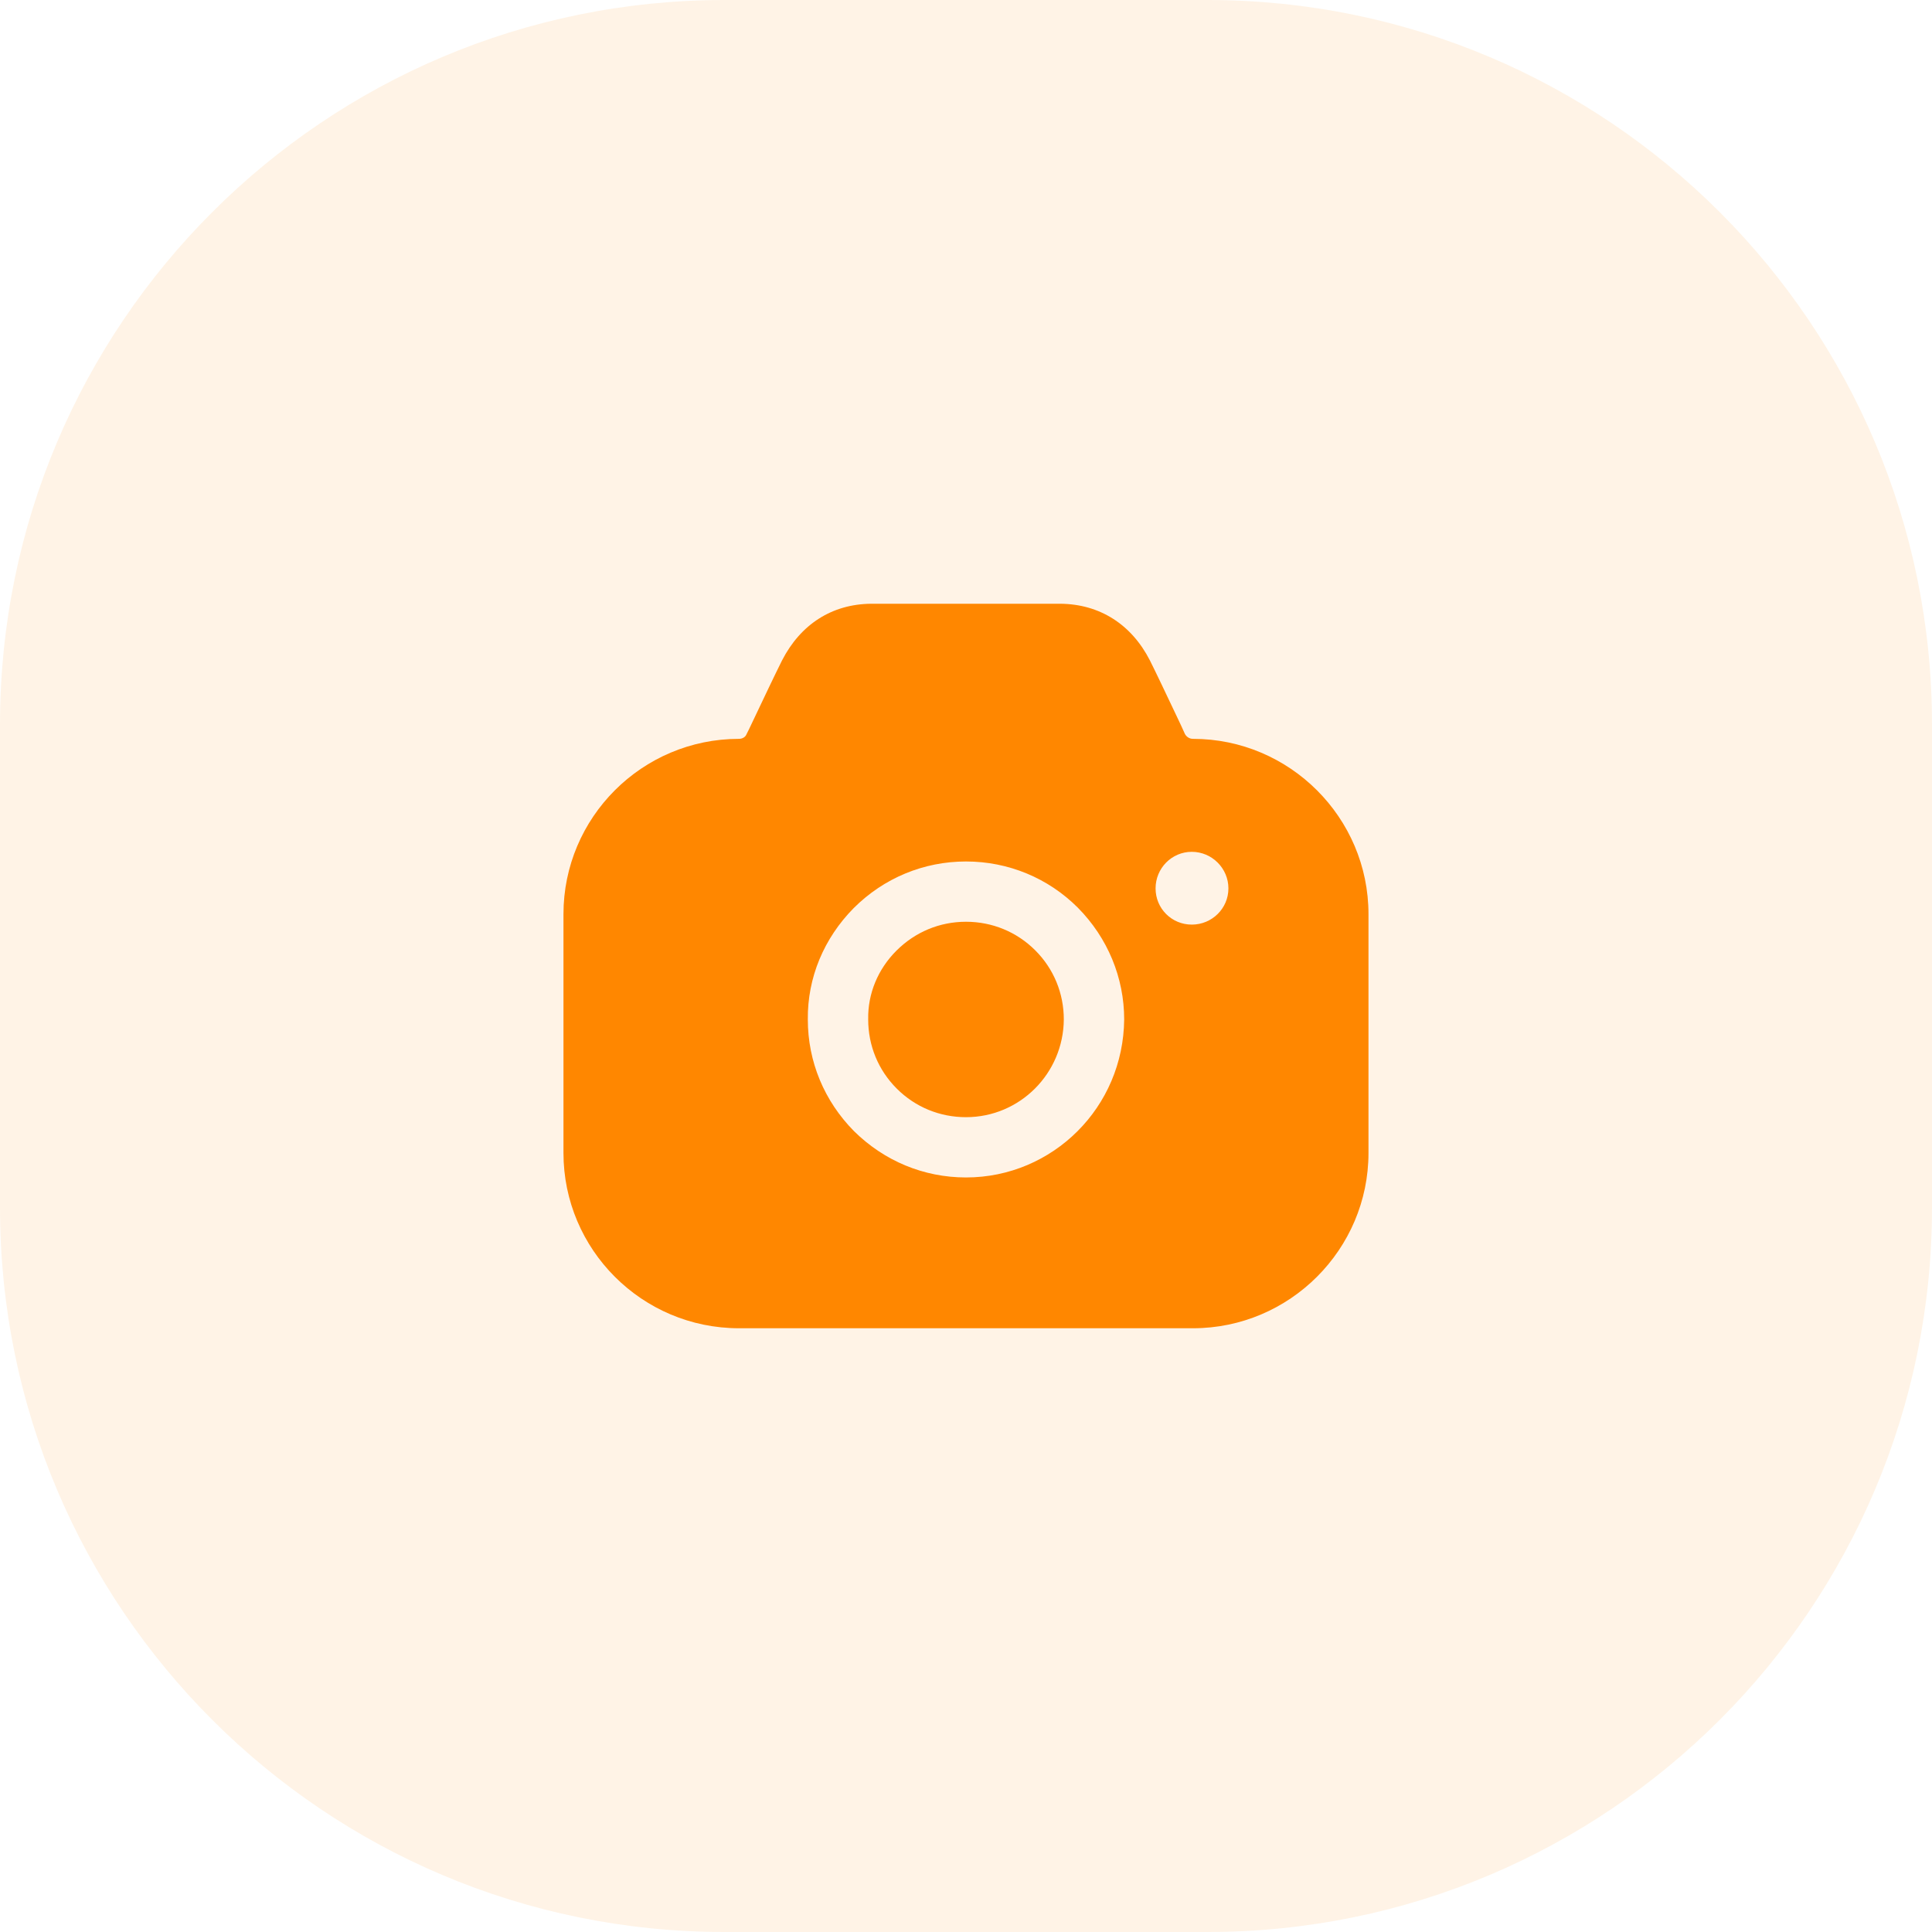
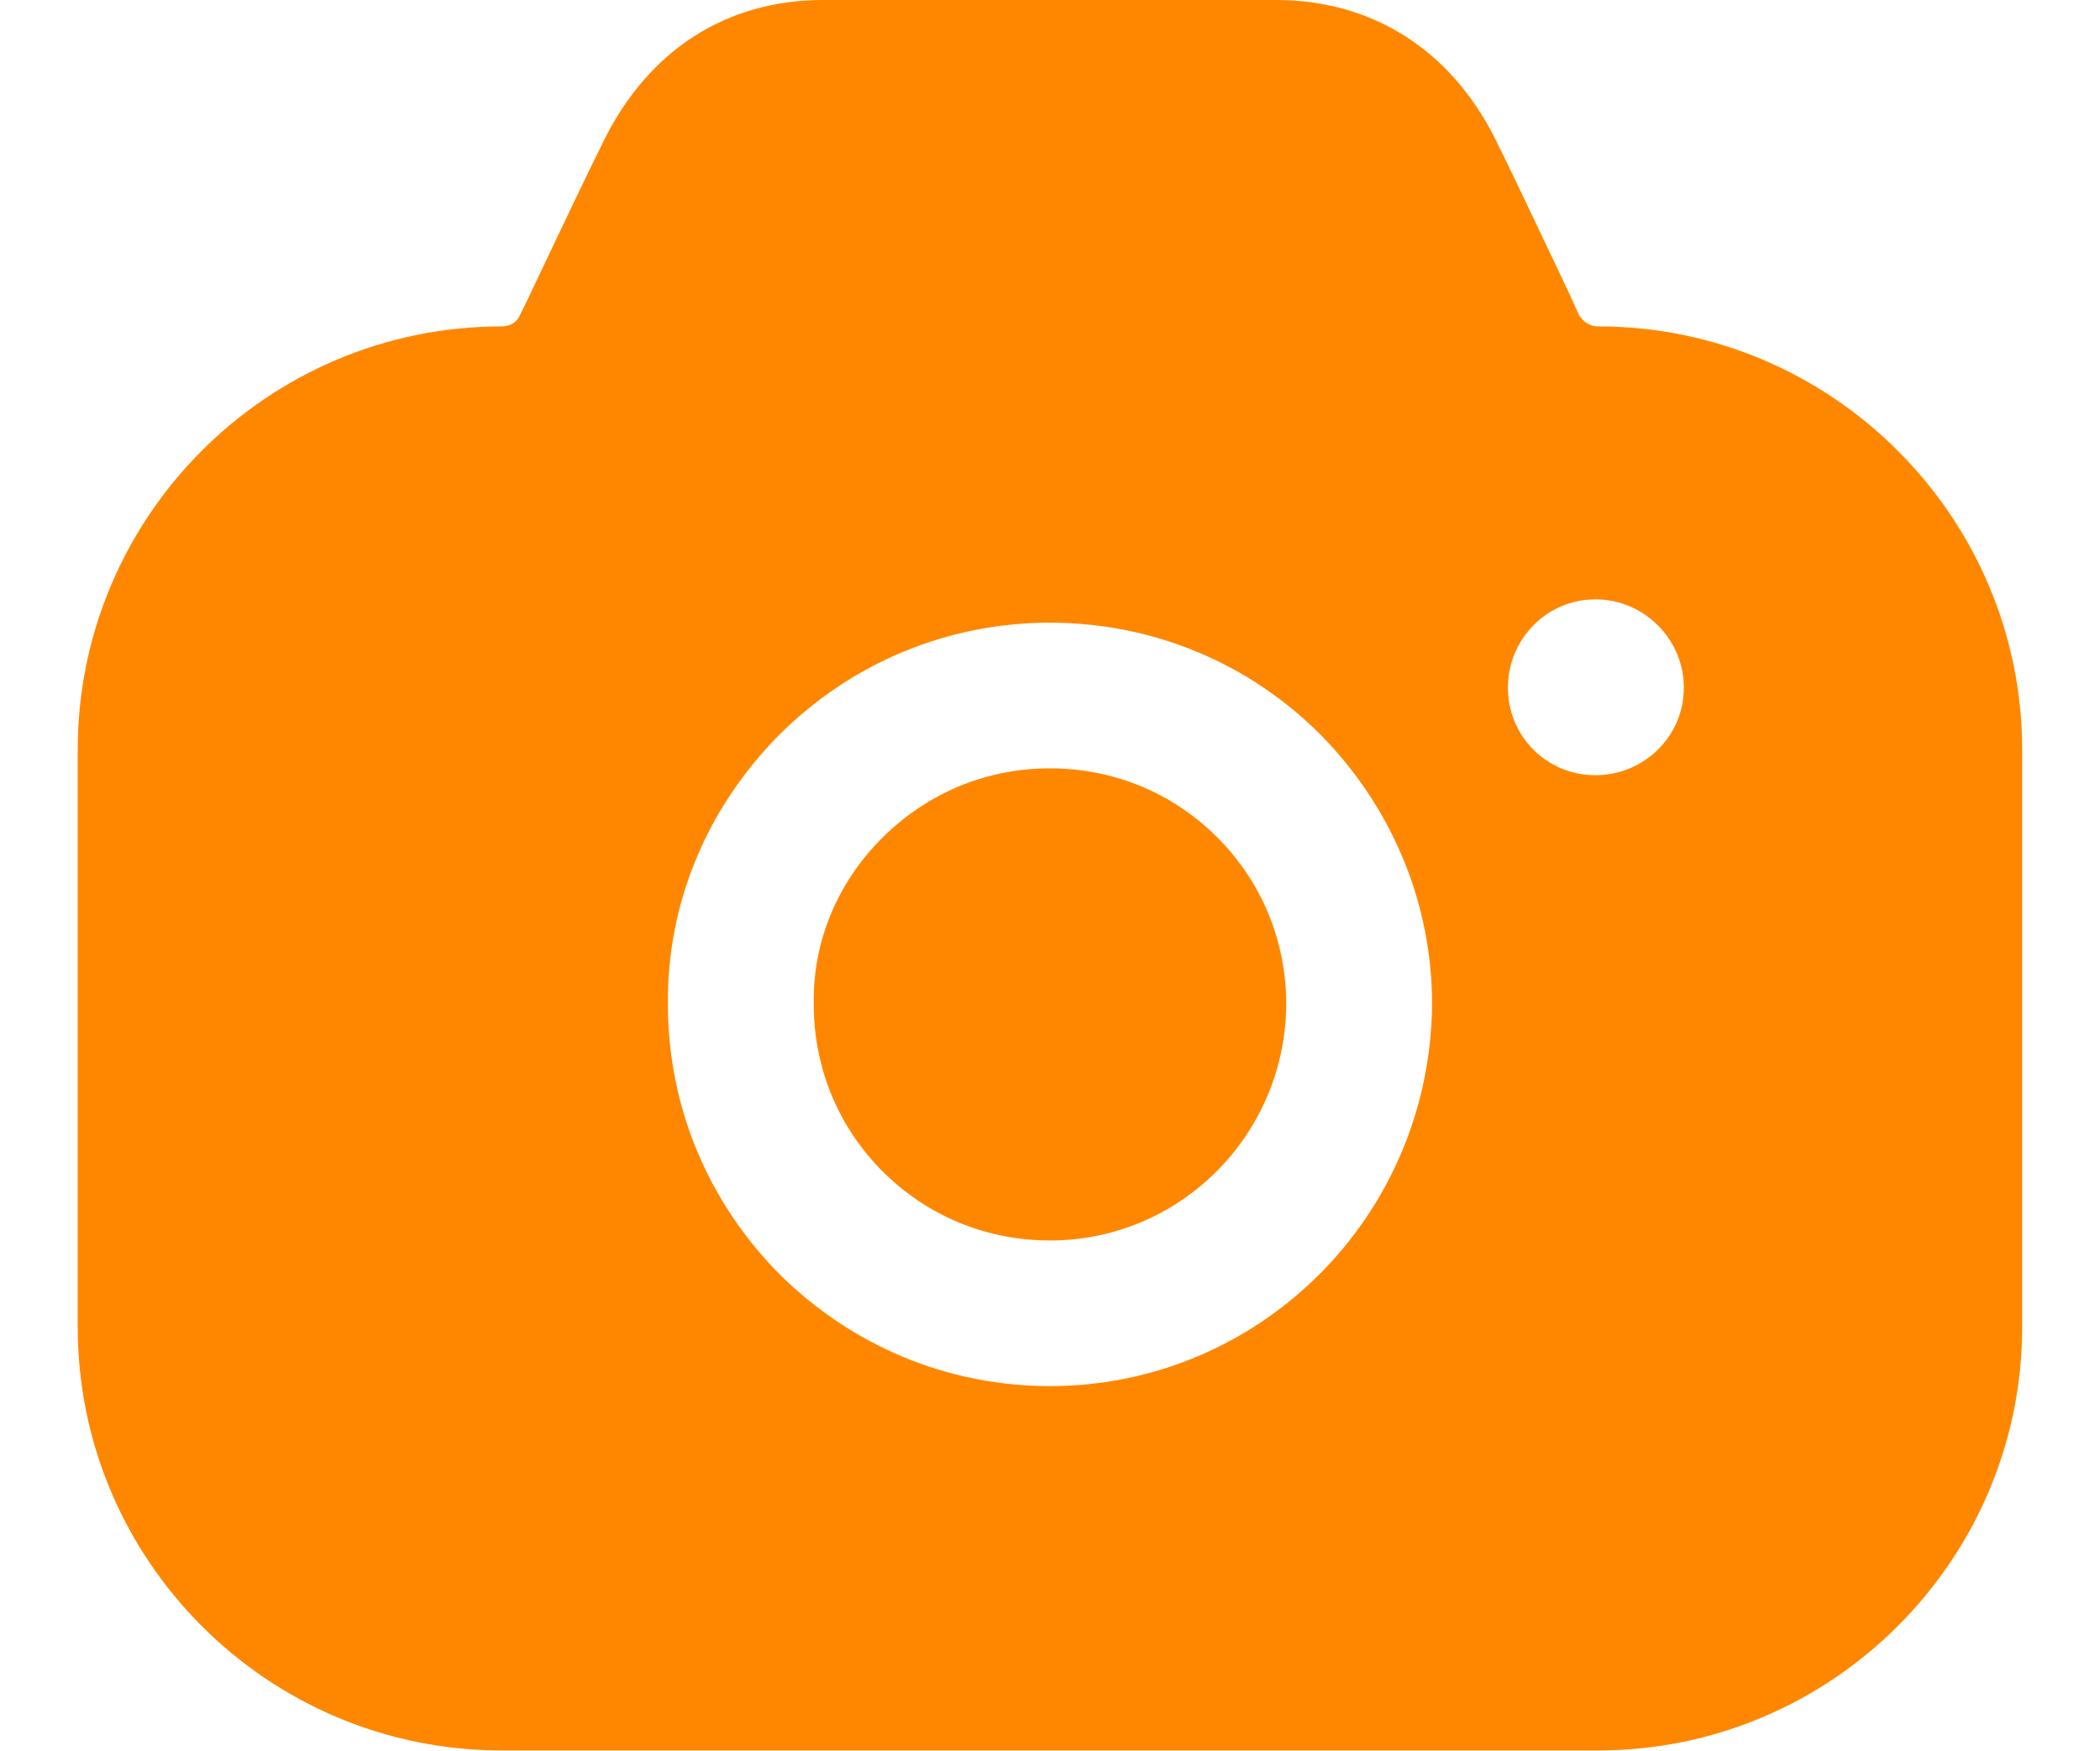
- <svg xmlns="http://www.w3.org/2000/svg" width="40" height="40" viewBox="0 0 40 40" fill="none">
-   <rect opacity="0.1" width="40" height="40" rx="15" fill="#FF8700" />
-   <path fill-rule="evenodd" clip-rule="evenodd" d="M24.533 15.197C24.566 15.255 24.625 15.297 24.7 15.297C26.7 15.297 28.333 16.928 28.333 18.926V23.871C28.333 25.868 26.7 27.5 24.7 27.5H15.3C13.291 27.5 11.666 25.868 11.666 23.871V18.926C11.666 16.928 13.291 15.297 15.3 15.297C15.366 15.297 15.433 15.264 15.458 15.197L15.508 15.097C15.537 15.037 15.566 14.975 15.596 14.912C15.809 14.462 16.045 13.966 16.191 13.674C16.575 12.925 17.225 12.508 18.033 12.5H21.958C22.766 12.508 23.425 12.925 23.808 13.674C23.939 13.936 24.139 14.358 24.332 14.765C24.372 14.849 24.411 14.933 24.45 15.014L24.533 15.197ZM23.925 18.393C23.925 18.81 24.258 19.143 24.675 19.143C25.091 19.143 25.433 18.81 25.433 18.393C25.433 17.977 25.091 17.636 24.675 17.636C24.258 17.636 23.925 17.977 23.925 18.393ZM18.558 19.684C18.95 19.292 19.458 19.084 20 19.084C20.541 19.084 21.05 19.292 21.433 19.675C21.817 20.058 22.025 20.566 22.025 21.107C22.017 22.223 21.116 23.13 20 23.13C19.458 23.13 18.95 22.922 18.567 22.539C18.183 22.156 17.975 21.648 17.975 21.107V21.099C17.966 20.574 18.175 20.067 18.558 19.684ZM22.308 23.421C21.716 24.012 20.9 24.378 20 24.378C19.125 24.378 18.308 24.037 17.683 23.421C17.066 22.797 16.725 21.981 16.725 21.107C16.716 20.241 17.058 19.426 17.675 18.801C18.3 18.177 19.125 17.836 20 17.836C20.875 17.836 21.7 18.177 22.316 18.793C22.933 19.417 23.275 20.241 23.275 21.107C23.266 22.014 22.9 22.83 22.308 23.421Z" fill="#FF8700" />
+ <svg xmlns="http://www.w3.org/2000/svg" width="18" height="15" viewBox="0 0 18 15" fill="none">
+   <path fill-rule="evenodd" clip-rule="evenodd" d="M13.533 2.697C13.566 2.755 13.625 2.797 13.7 2.797C15.7 2.797 17.333 4.428 17.333 6.426V11.371C17.333 13.368 15.7 15 13.7 15H4.3C2.291 15 0.666 13.368 0.666 11.371V6.426C0.666 4.428 2.291 2.797 4.3 2.797C4.366 2.797 4.433 2.764 4.458 2.697L4.508 2.597C4.537 2.537 4.566 2.475 4.596 2.411C4.809 1.962 5.045 1.466 5.191 1.174C5.575 0.424 6.225 0.008 7.033 -3.05176e-05H10.958C11.766 0.008 12.425 0.424 12.808 1.174C12.939 1.436 13.139 1.858 13.332 2.265C13.372 2.349 13.411 2.433 13.45 2.514L13.533 2.697ZM12.925 5.893C12.925 6.31 13.258 6.643 13.675 6.643C14.091 6.643 14.433 6.31 14.433 5.893C14.433 5.477 14.091 5.136 13.675 5.136C13.258 5.136 12.925 5.477 12.925 5.893ZM7.558 7.184C7.95 6.792 8.458 6.584 9 6.584C9.541 6.584 10.05 6.792 10.433 7.175C10.816 7.558 11.025 8.066 11.025 8.607C11.017 9.723 10.117 10.63 9 10.63C8.458 10.63 7.95 10.422 7.566 10.039C7.183 9.656 6.975 9.148 6.975 8.607V8.599C6.966 8.074 7.175 7.567 7.558 7.184ZM11.308 10.921C10.716 11.512 9.9 11.878 9 11.878C8.125 11.878 7.308 11.537 6.683 10.921C6.066 10.297 5.725 9.481 5.725 8.607C5.716 7.741 6.058 6.926 6.675 6.301C7.3 5.677 8.125 5.336 9 5.336C9.875 5.336 10.7 5.677 11.316 6.293C11.933 6.917 12.275 7.741 12.275 8.607C12.266 9.514 11.9 10.33 11.308 10.921Z" fill="#FF8700" />
</svg>
